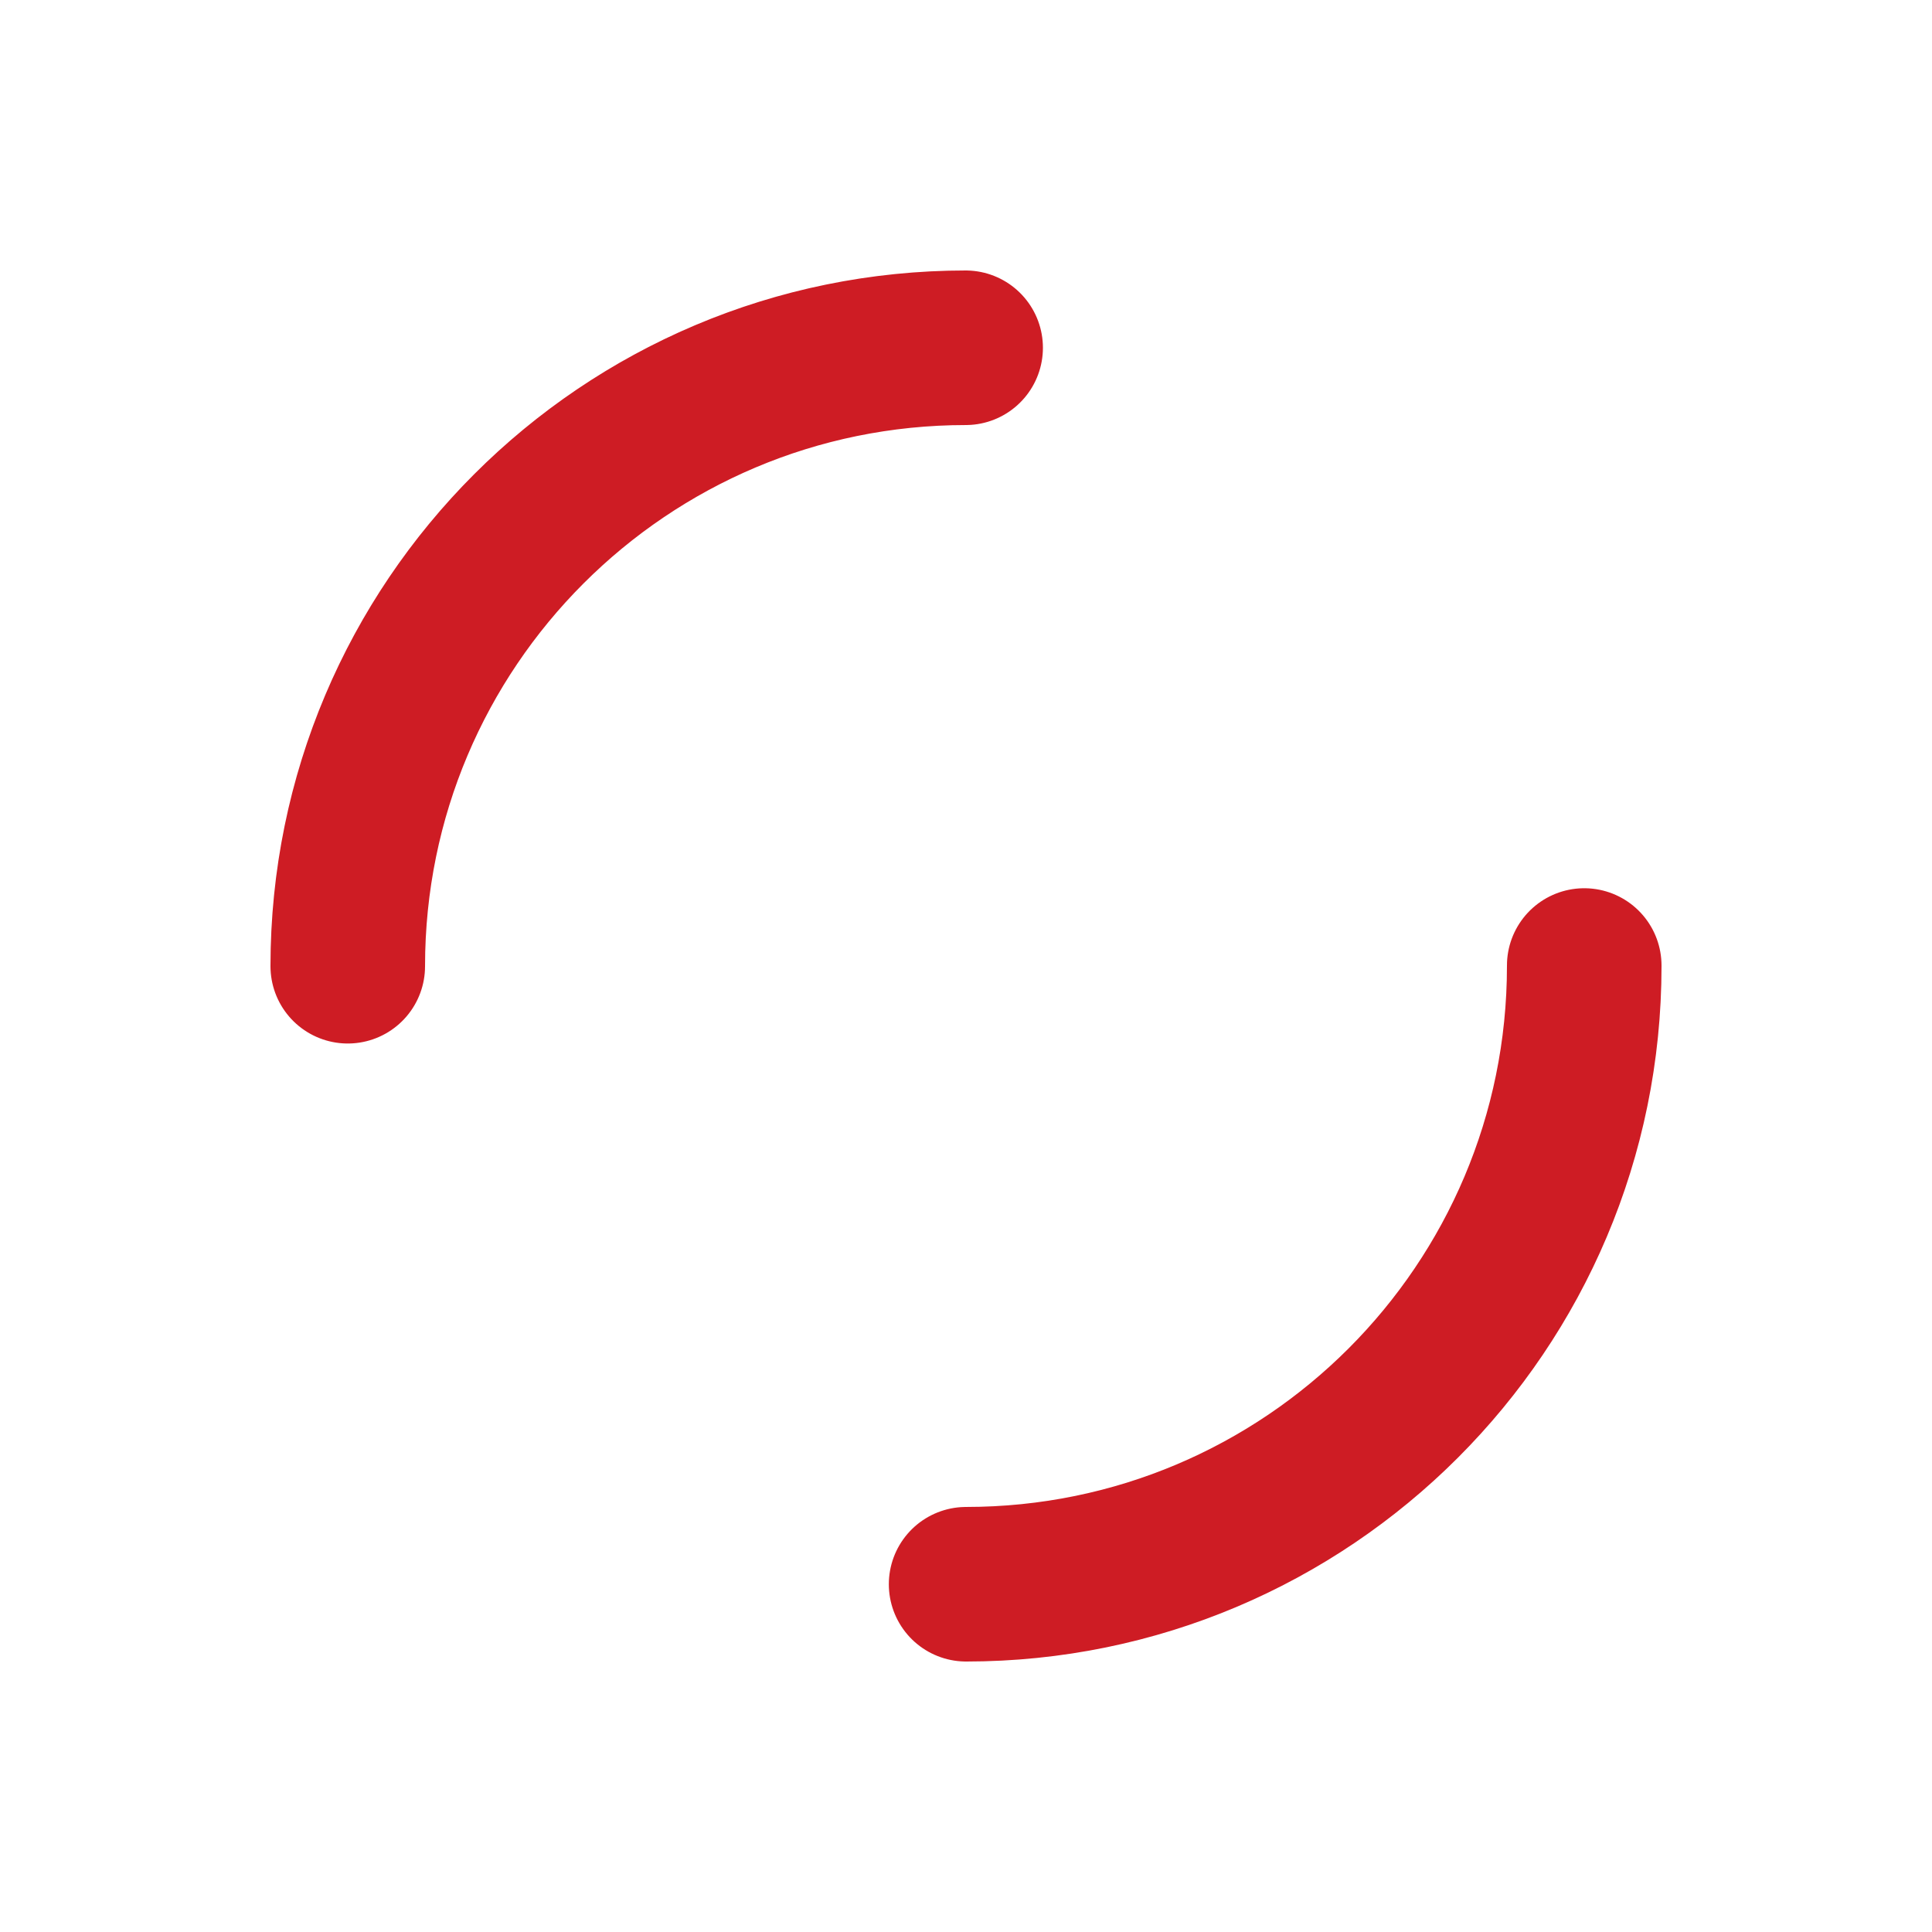
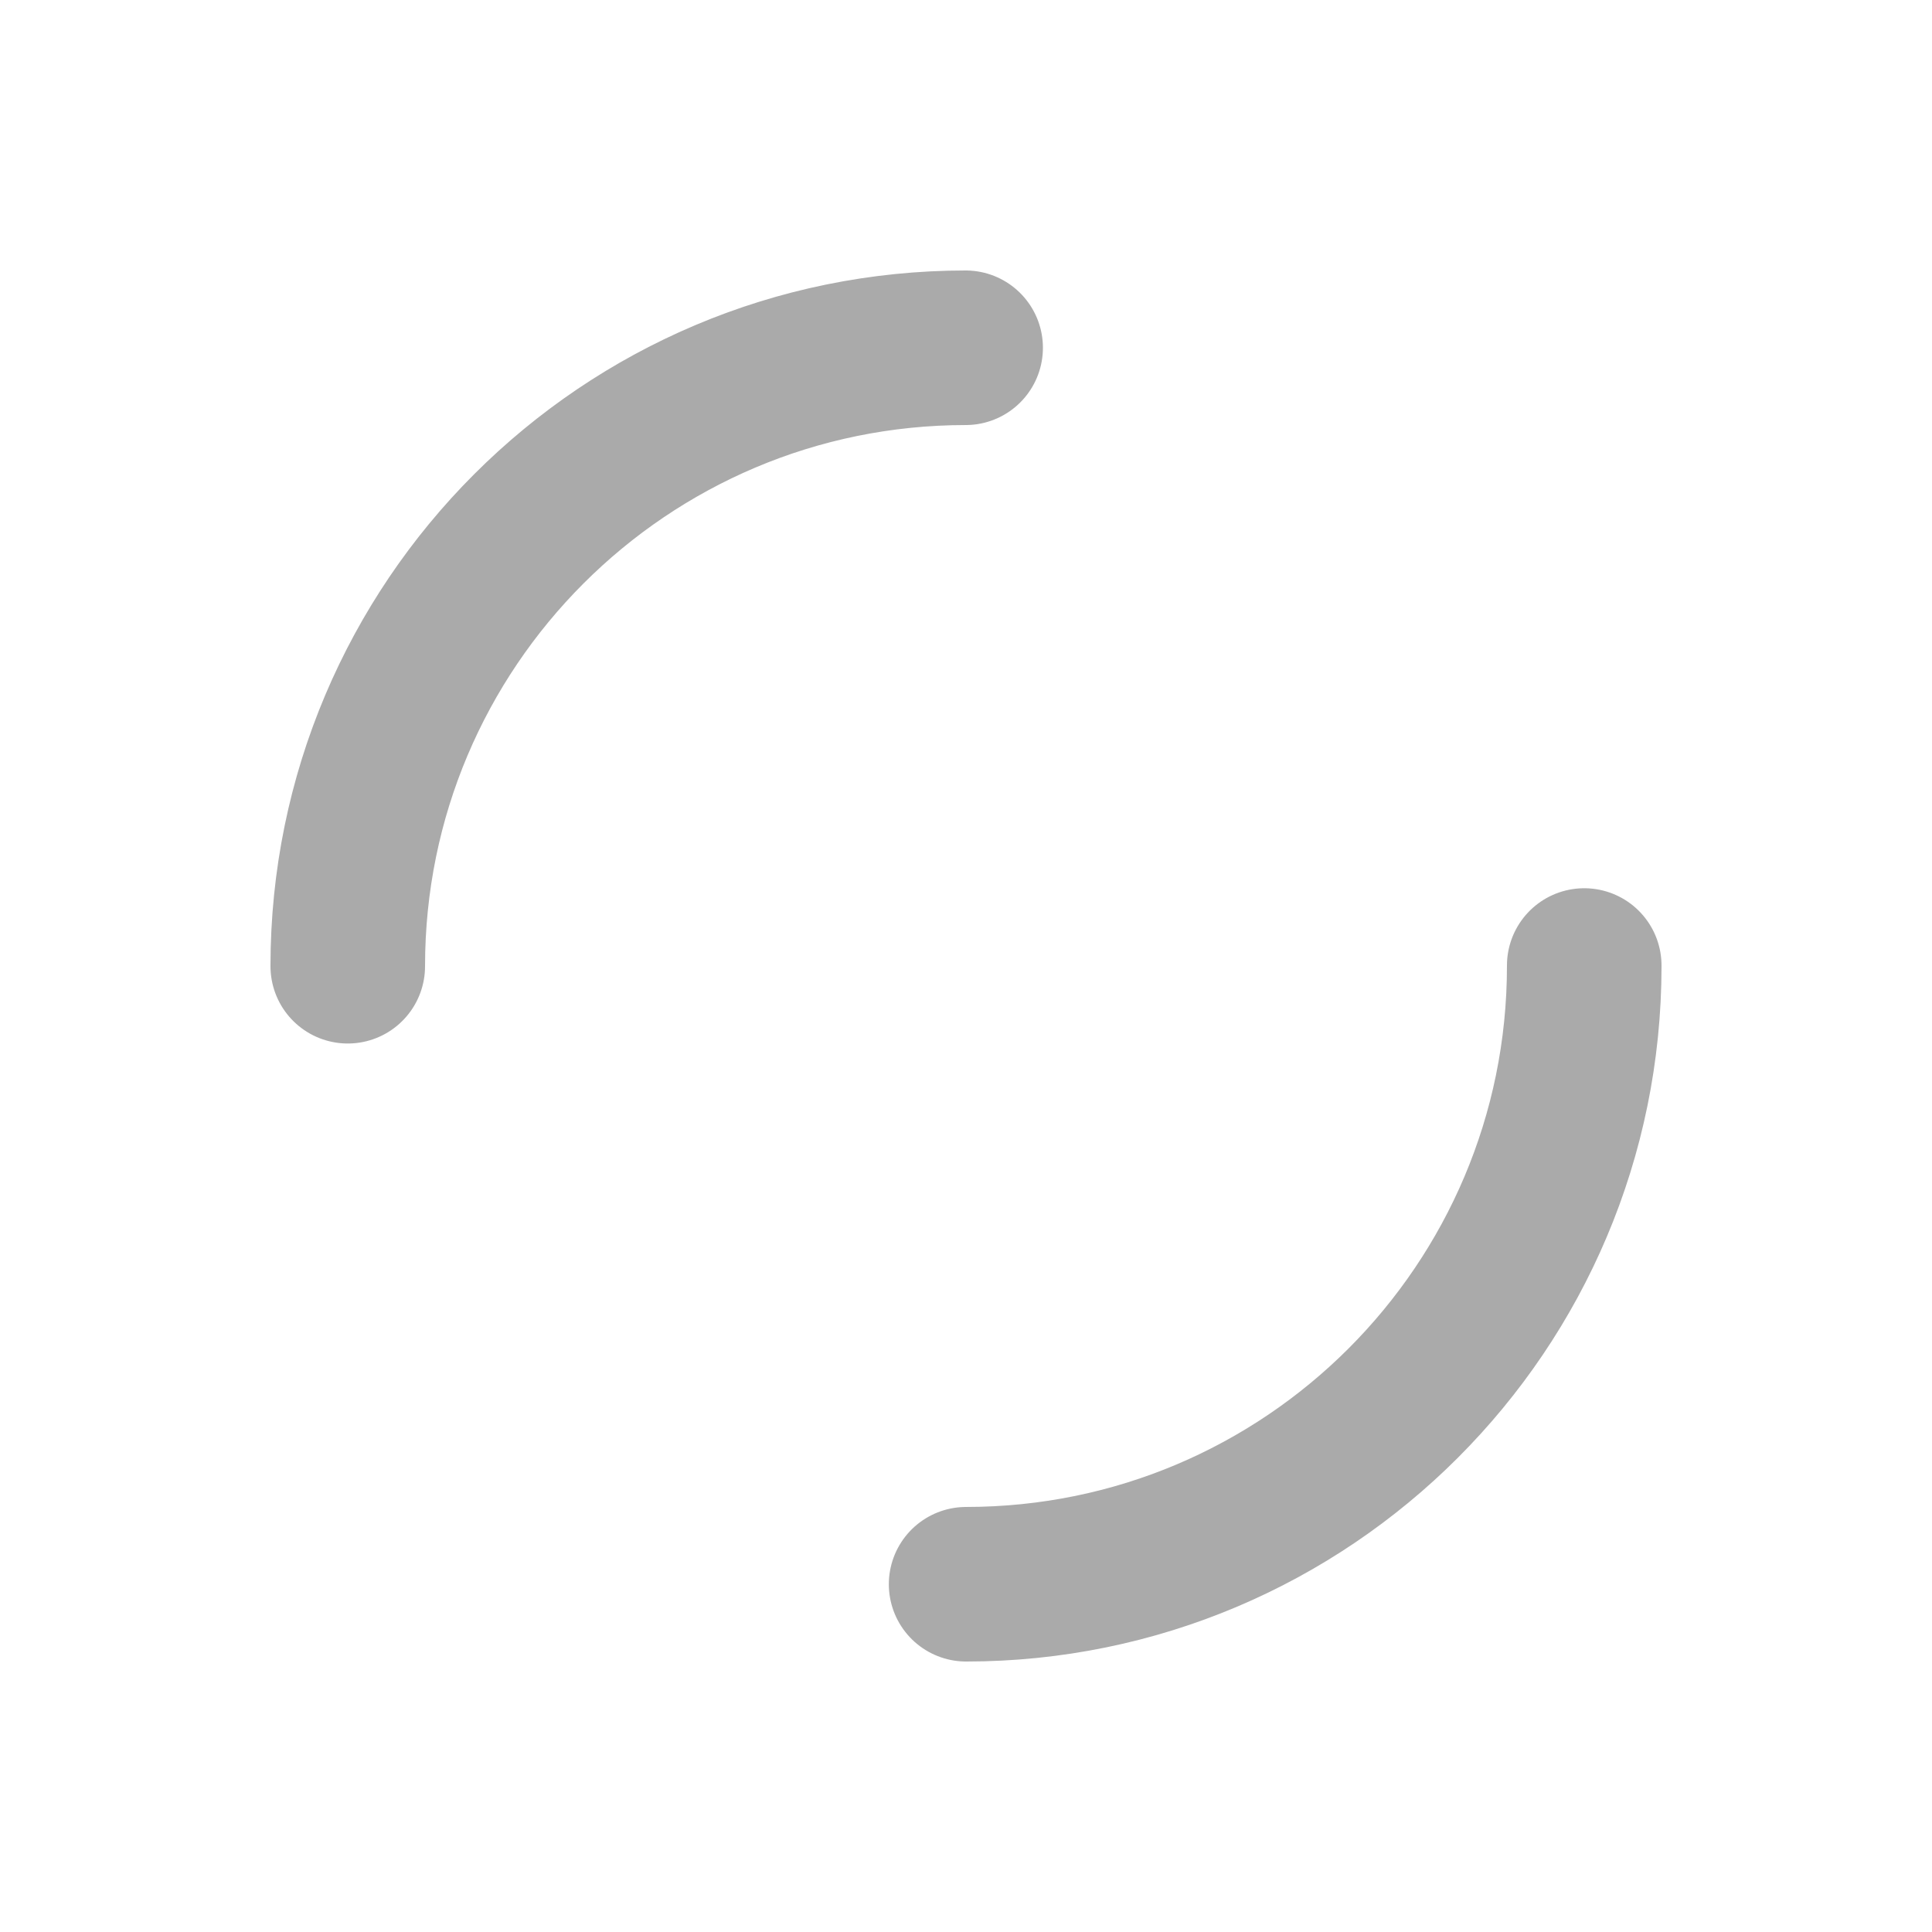
<svg xmlns="http://www.w3.org/2000/svg" style="margin: auto; background: none; display: block; shape-rendering: auto;" width="200px" height="200px" viewBox="0 0 100 100" preserveAspectRatio="xMidYMid">
-   <circle cx="50" cy="50" r="32" stroke-width="8" stroke="#ce1c24" stroke-dasharray="50.265 50.265" fill="none" stroke-linecap="round">
+   <circle cx="50" cy="50" r="32" stroke-width="8" stroke="#aaa" stroke-dasharray="50.265 50.265" fill="none" stroke-linecap="round">
    <animateTransform attributeName="transform" type="rotate" repeatCount="indefinite" dur="1s" keyTimes="0;1" values="0 50 50;360 50 50" />
  </circle>
</svg>
